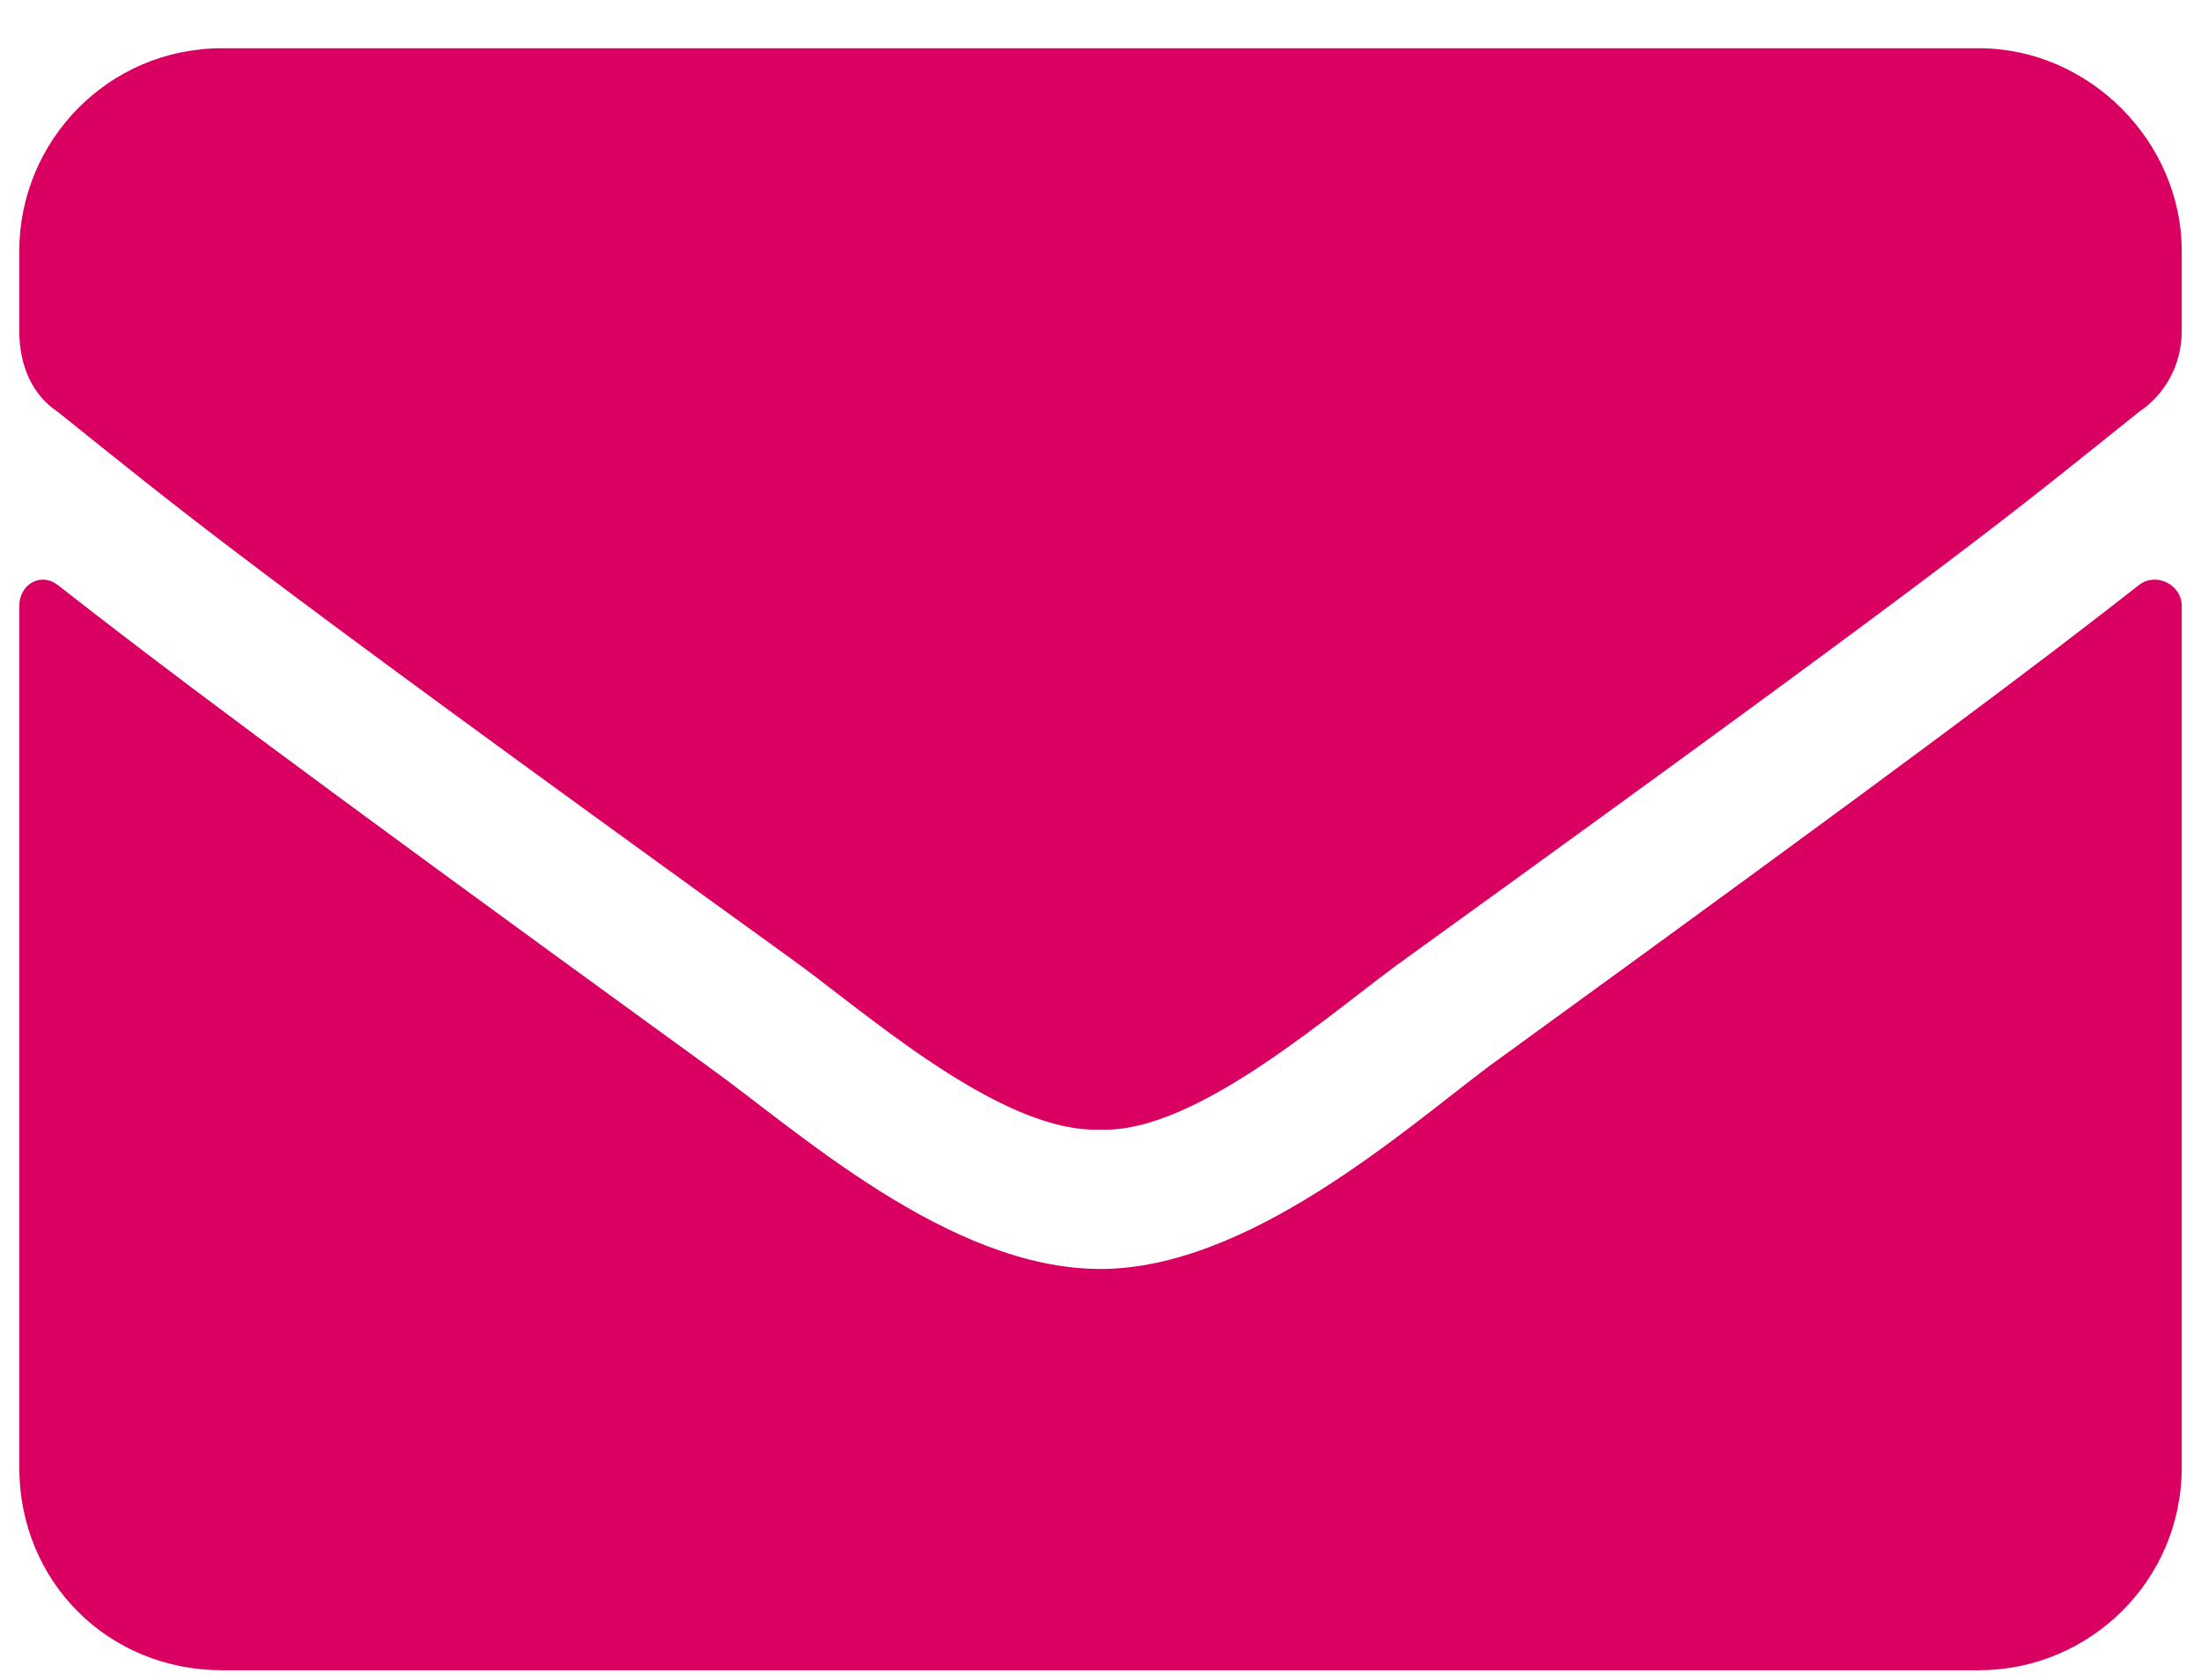
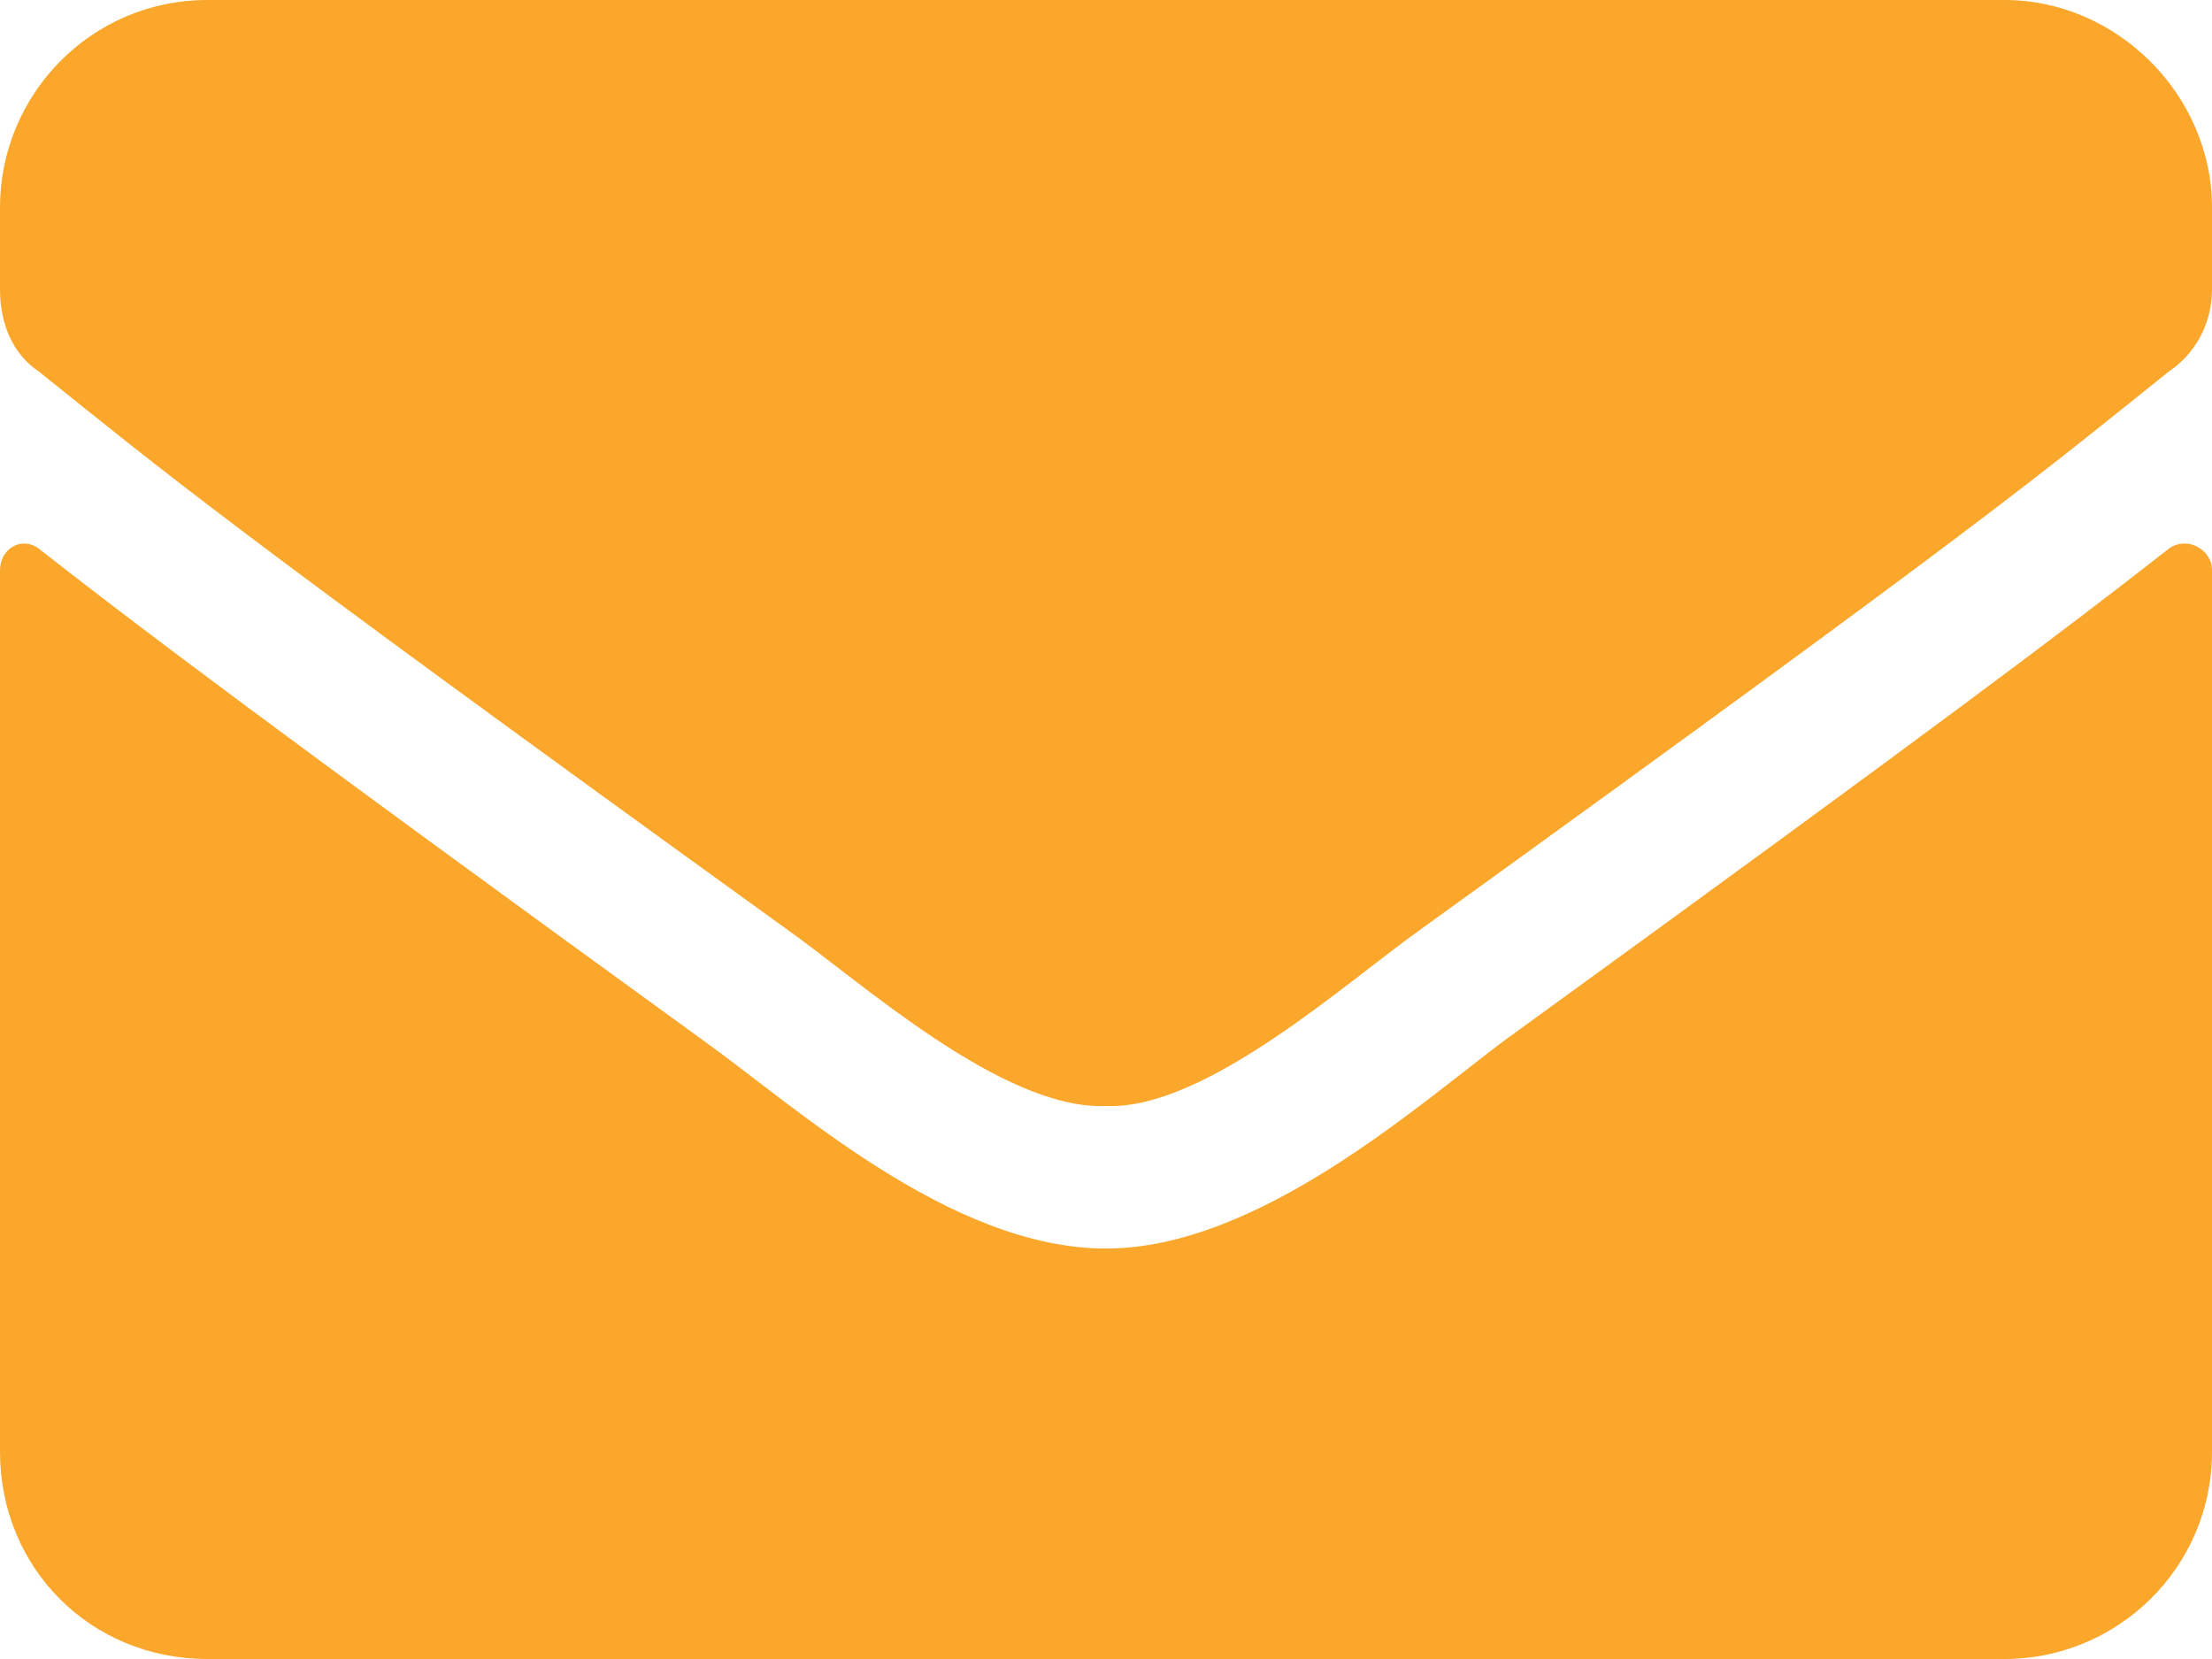
- <svg xmlns="http://www.w3.org/2000/svg" width="38" height="29" viewBox="0 0 38 29" fill="none">
-   <path d="M36.937 10.093C37.229 9.875 37.667 10.093 37.667 10.458V25.333C37.667 27.302 36.062 28.833 34.167 28.833H3.833C1.865 28.833 0.333 27.302 0.333 25.333V10.458C0.333 10.093 0.698 9.875 0.99 10.093C2.667 11.406 4.781 13.01 12.219 18.406C13.75 19.5 16.375 21.906 19 21.906C21.552 21.906 24.25 19.5 25.708 18.406C33.146 13.01 35.26 11.406 36.937 10.093ZM19 19.5C17.25 19.573 14.844 17.385 13.604 16.51C3.906 9.51 3.177 8.854 0.99 7.104C0.552 6.812 0.333 6.302 0.333 5.718V4.333C0.333 2.437 1.865 0.833 3.833 0.833H34.167C36.062 0.833 37.667 2.437 37.667 4.333V5.718C37.667 6.302 37.375 6.812 36.937 7.104C34.75 8.854 34.021 9.51 24.323 16.51C23.083 17.385 20.677 19.573 19 19.5Z" fill="#D90062" />
+ <svg xmlns="http://www.w3.org/2000/svg" width="32" height="24" viewBox="0 0 32 24" fill="none">
+   <path d="M31.375 7.938C31.625 7.75 32 7.938 32 8.25V21C32 22.688 30.625 24 29 24H3C1.312 24 0 22.688 0 21V8.25C0 7.938 0.312 7.75 0.562 7.938C2 9.062 3.812 10.438 10.188 15.062C11.5 16 13.75 18.062 16 18.062C18.188 18.062 20.5 16 21.75 15.062C28.125 10.438 29.938 9.062 31.375 7.938ZM16 16C14.5 16.062 12.438 14.188 11.375 13.438C3.062 7.438 2.438 6.875 0.562 5.375C0.188 5.125 0 4.688 0 4.188V3C0 1.375 1.312 0 3 0H29C30.625 0 32 1.375 32 3V4.188C32 4.688 31.75 5.125 31.375 5.375C29.5 6.875 28.875 7.438 20.562 13.438C19.5 14.188 17.438 16.062 16 16Z" fill="#FAA72C" />
</svg>
